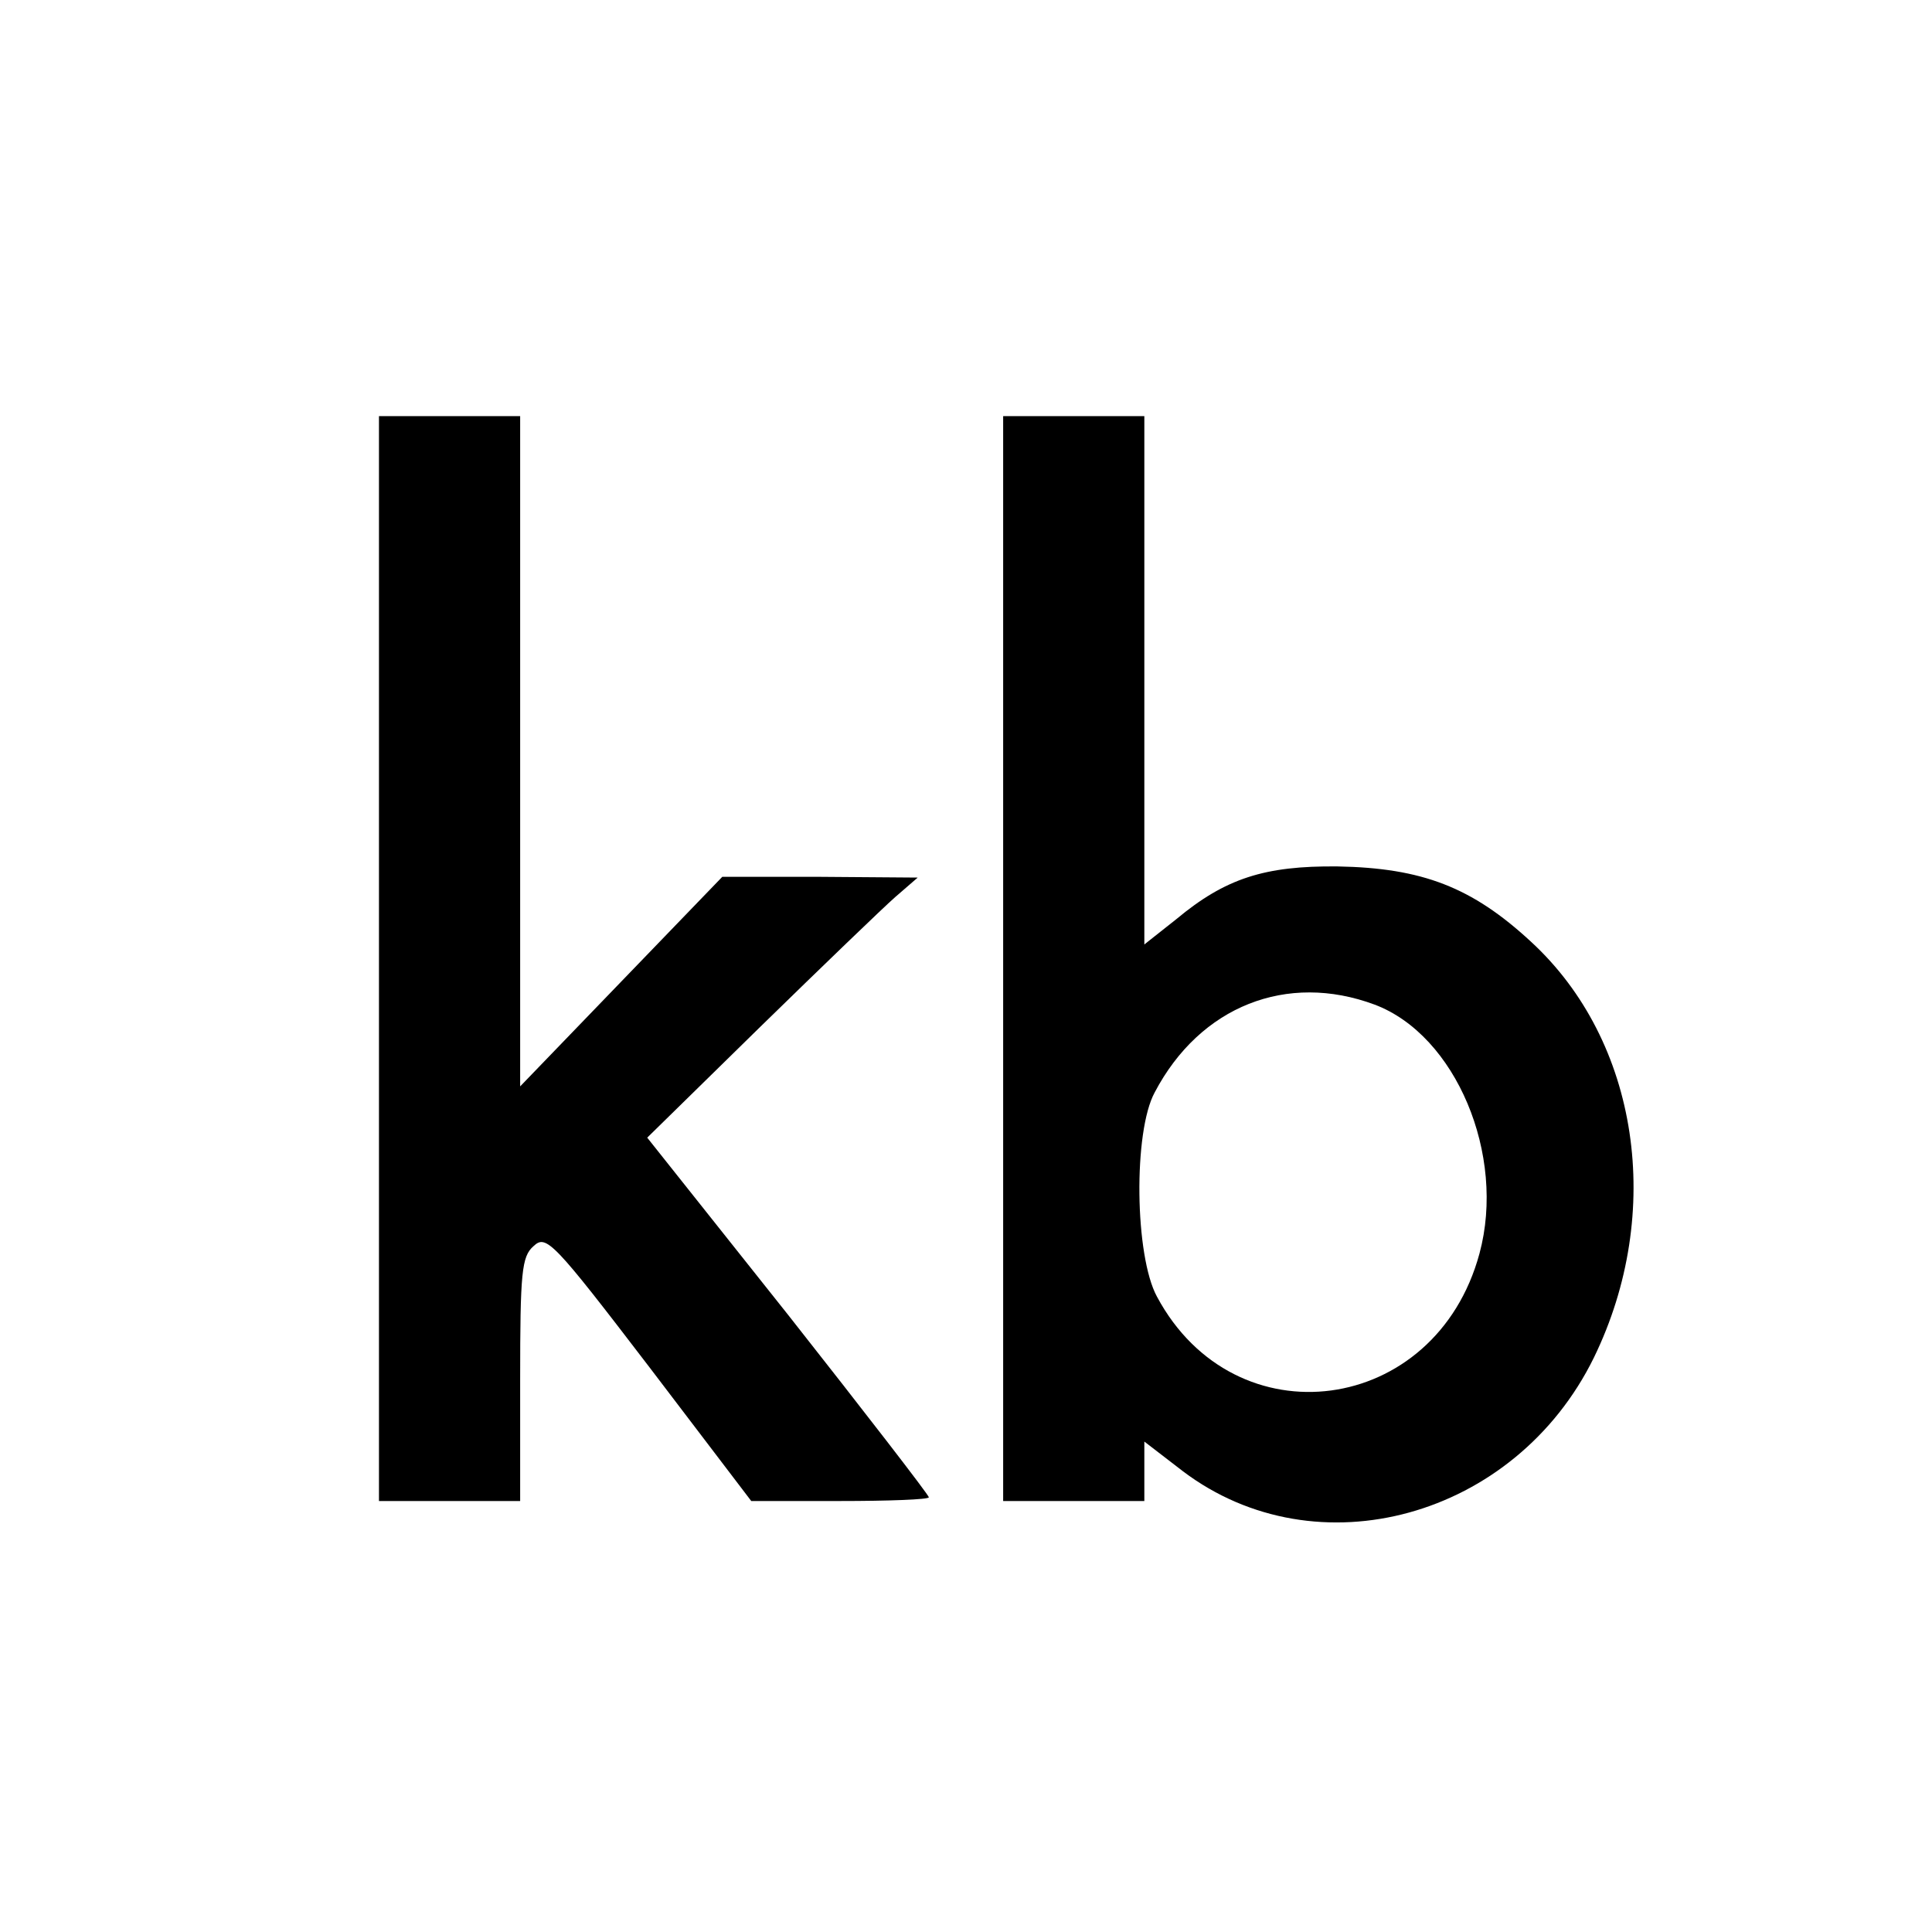
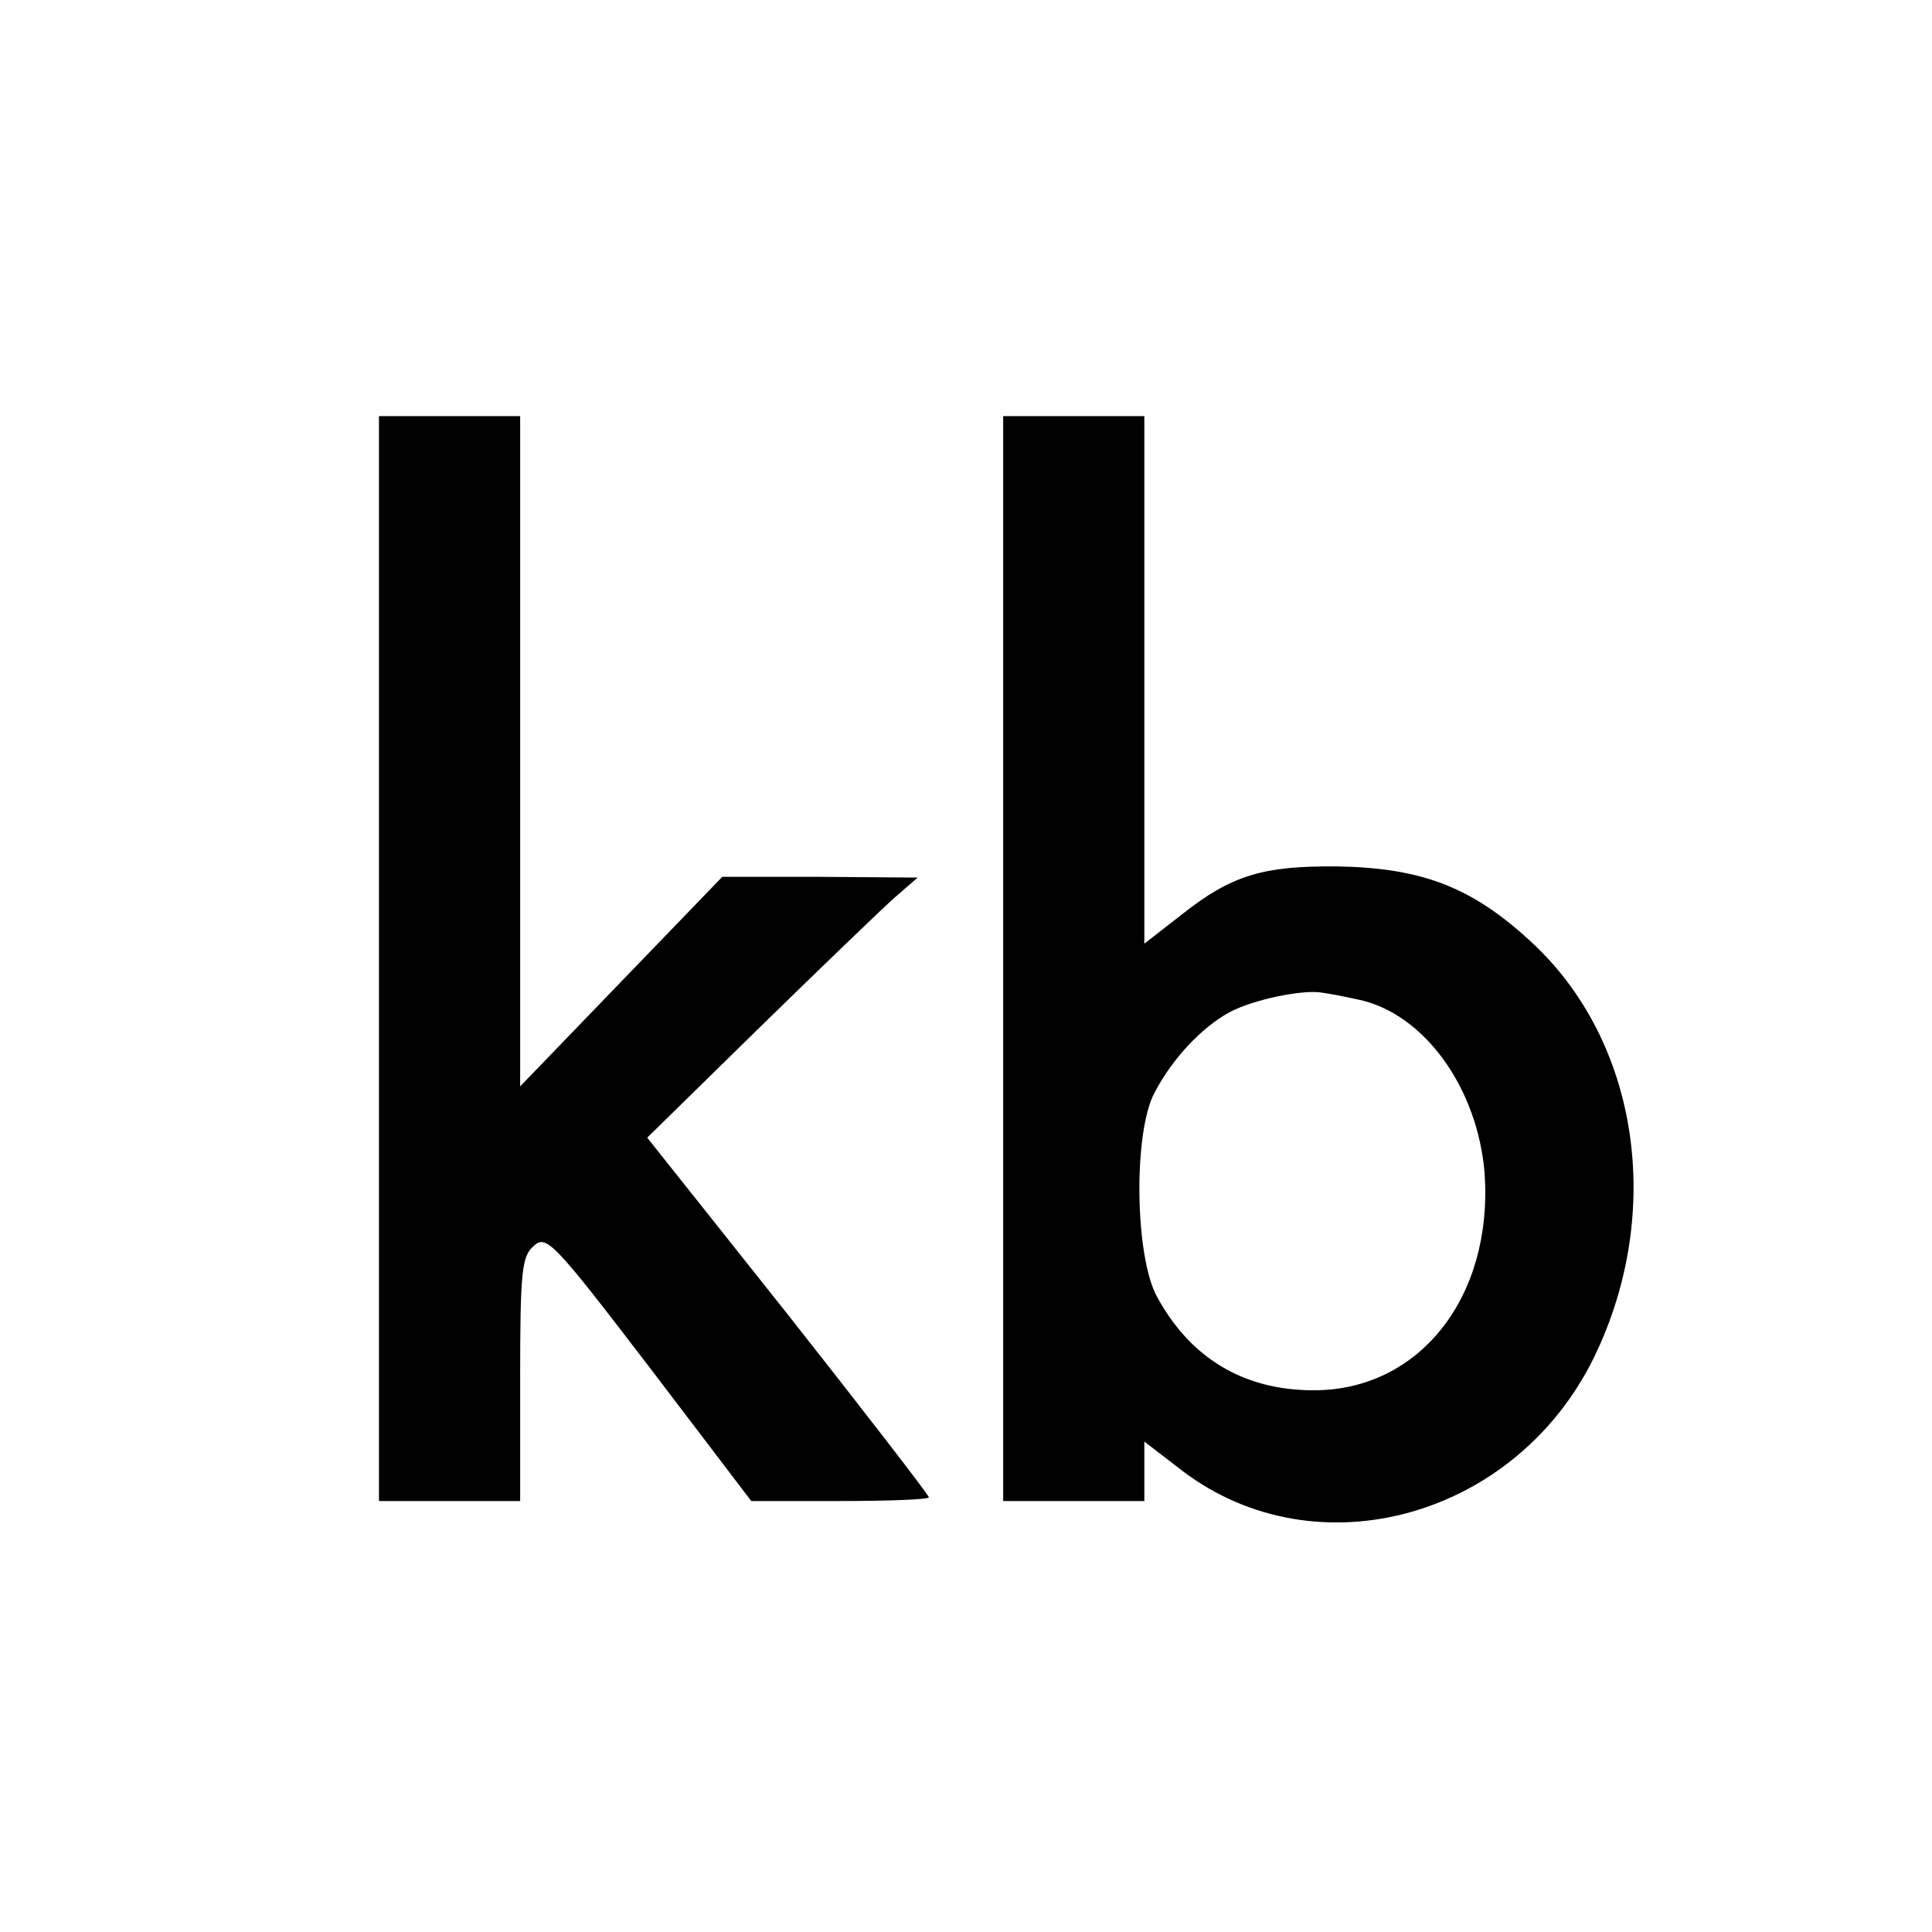
- <svg xmlns="http://www.w3.org/2000/svg" version="1.0" width="260pt" height="260pt" viewBox="0 0 260 260" preserveAspectRatio="xMidYMid meet">
-   <g transform="translate(0,260) scale(0.1,-0.1)" fill="#000000" stroke="none">
-     <path d="M510 1310 l0 -730 95 0 95 0 0 163 c0 145 2 166 18 180 17 16 26 7 156 -163 l137 -180 119 0 c66 0 120 2 120 5 0 3 -85 113 -189 245 l-190 239 152 149 c84 82 166 161 182 175 l30 26 -132 1 -131 0 -136 -141 -136 -141 0 451 0 451 -95 0 -95 0 0 -730z" />
-     <path d="M1350 1310 l0 -730 95 0 95 0 0 40 0 40 52 -40 c180 -136 447 -63 553 153 95 195 61 426 -85 560 -79 73 -146 99 -260 101 -98 1 -151 -16 -217 -71 l-43 -34 0 355 0 356 -95 0 -95 0 0 -730z m500 -62 c109 -41 177 -202 141 -335 -59 -218 -329 -254 -434 -58 -30 55 -32 222 -3 275 61 116 178 162 296 118z" />
-   </g>
+ <svg xmlns="http://www.w3.org/2000/svg" version="1" width="346.667" height="346.667" viewBox="0 0 260 260">
+   <path d="M51 129v73h19v-16.3c0-14.5.2-16.6 1.8-18 1.7-1.6 2.6-.7 15.6 16.3l13.7 18H113c6.6 0 12-.2 12-.5s-8.5-11.3-18.9-24.5l-19-23.9 15.2-14.9c8.4-8.2 16.6-16.1 18.2-17.5l3-2.6-13.2-.1H97.2l-13.6 14.1L70 146.2V56H51v73zM135 129v73h19v-8l5.2 4c18 13.6 44.7 6.3 55.3-15.3 9.5-19.5 6.1-42.6-8.5-56-7.9-7.3-14.6-9.9-26-10.1-10.1-.1-14.3 1.2-21 6.5l-5 3.9V56h-19v73zm47.7 5.5c8.9 1.8 16.2 11.9 17.1 23.5 1.1 16.6-8.8 29.1-23 29.1-9.4 0-16.6-4.3-21.1-12.6-3-5.5-3.2-22.2-.3-27.5 2.4-4.6 6.4-8.8 10.1-10.8 3.2-1.7 10-3.1 12.5-2.6.8.1 2.9.5 4.7.9z" />
</svg>
